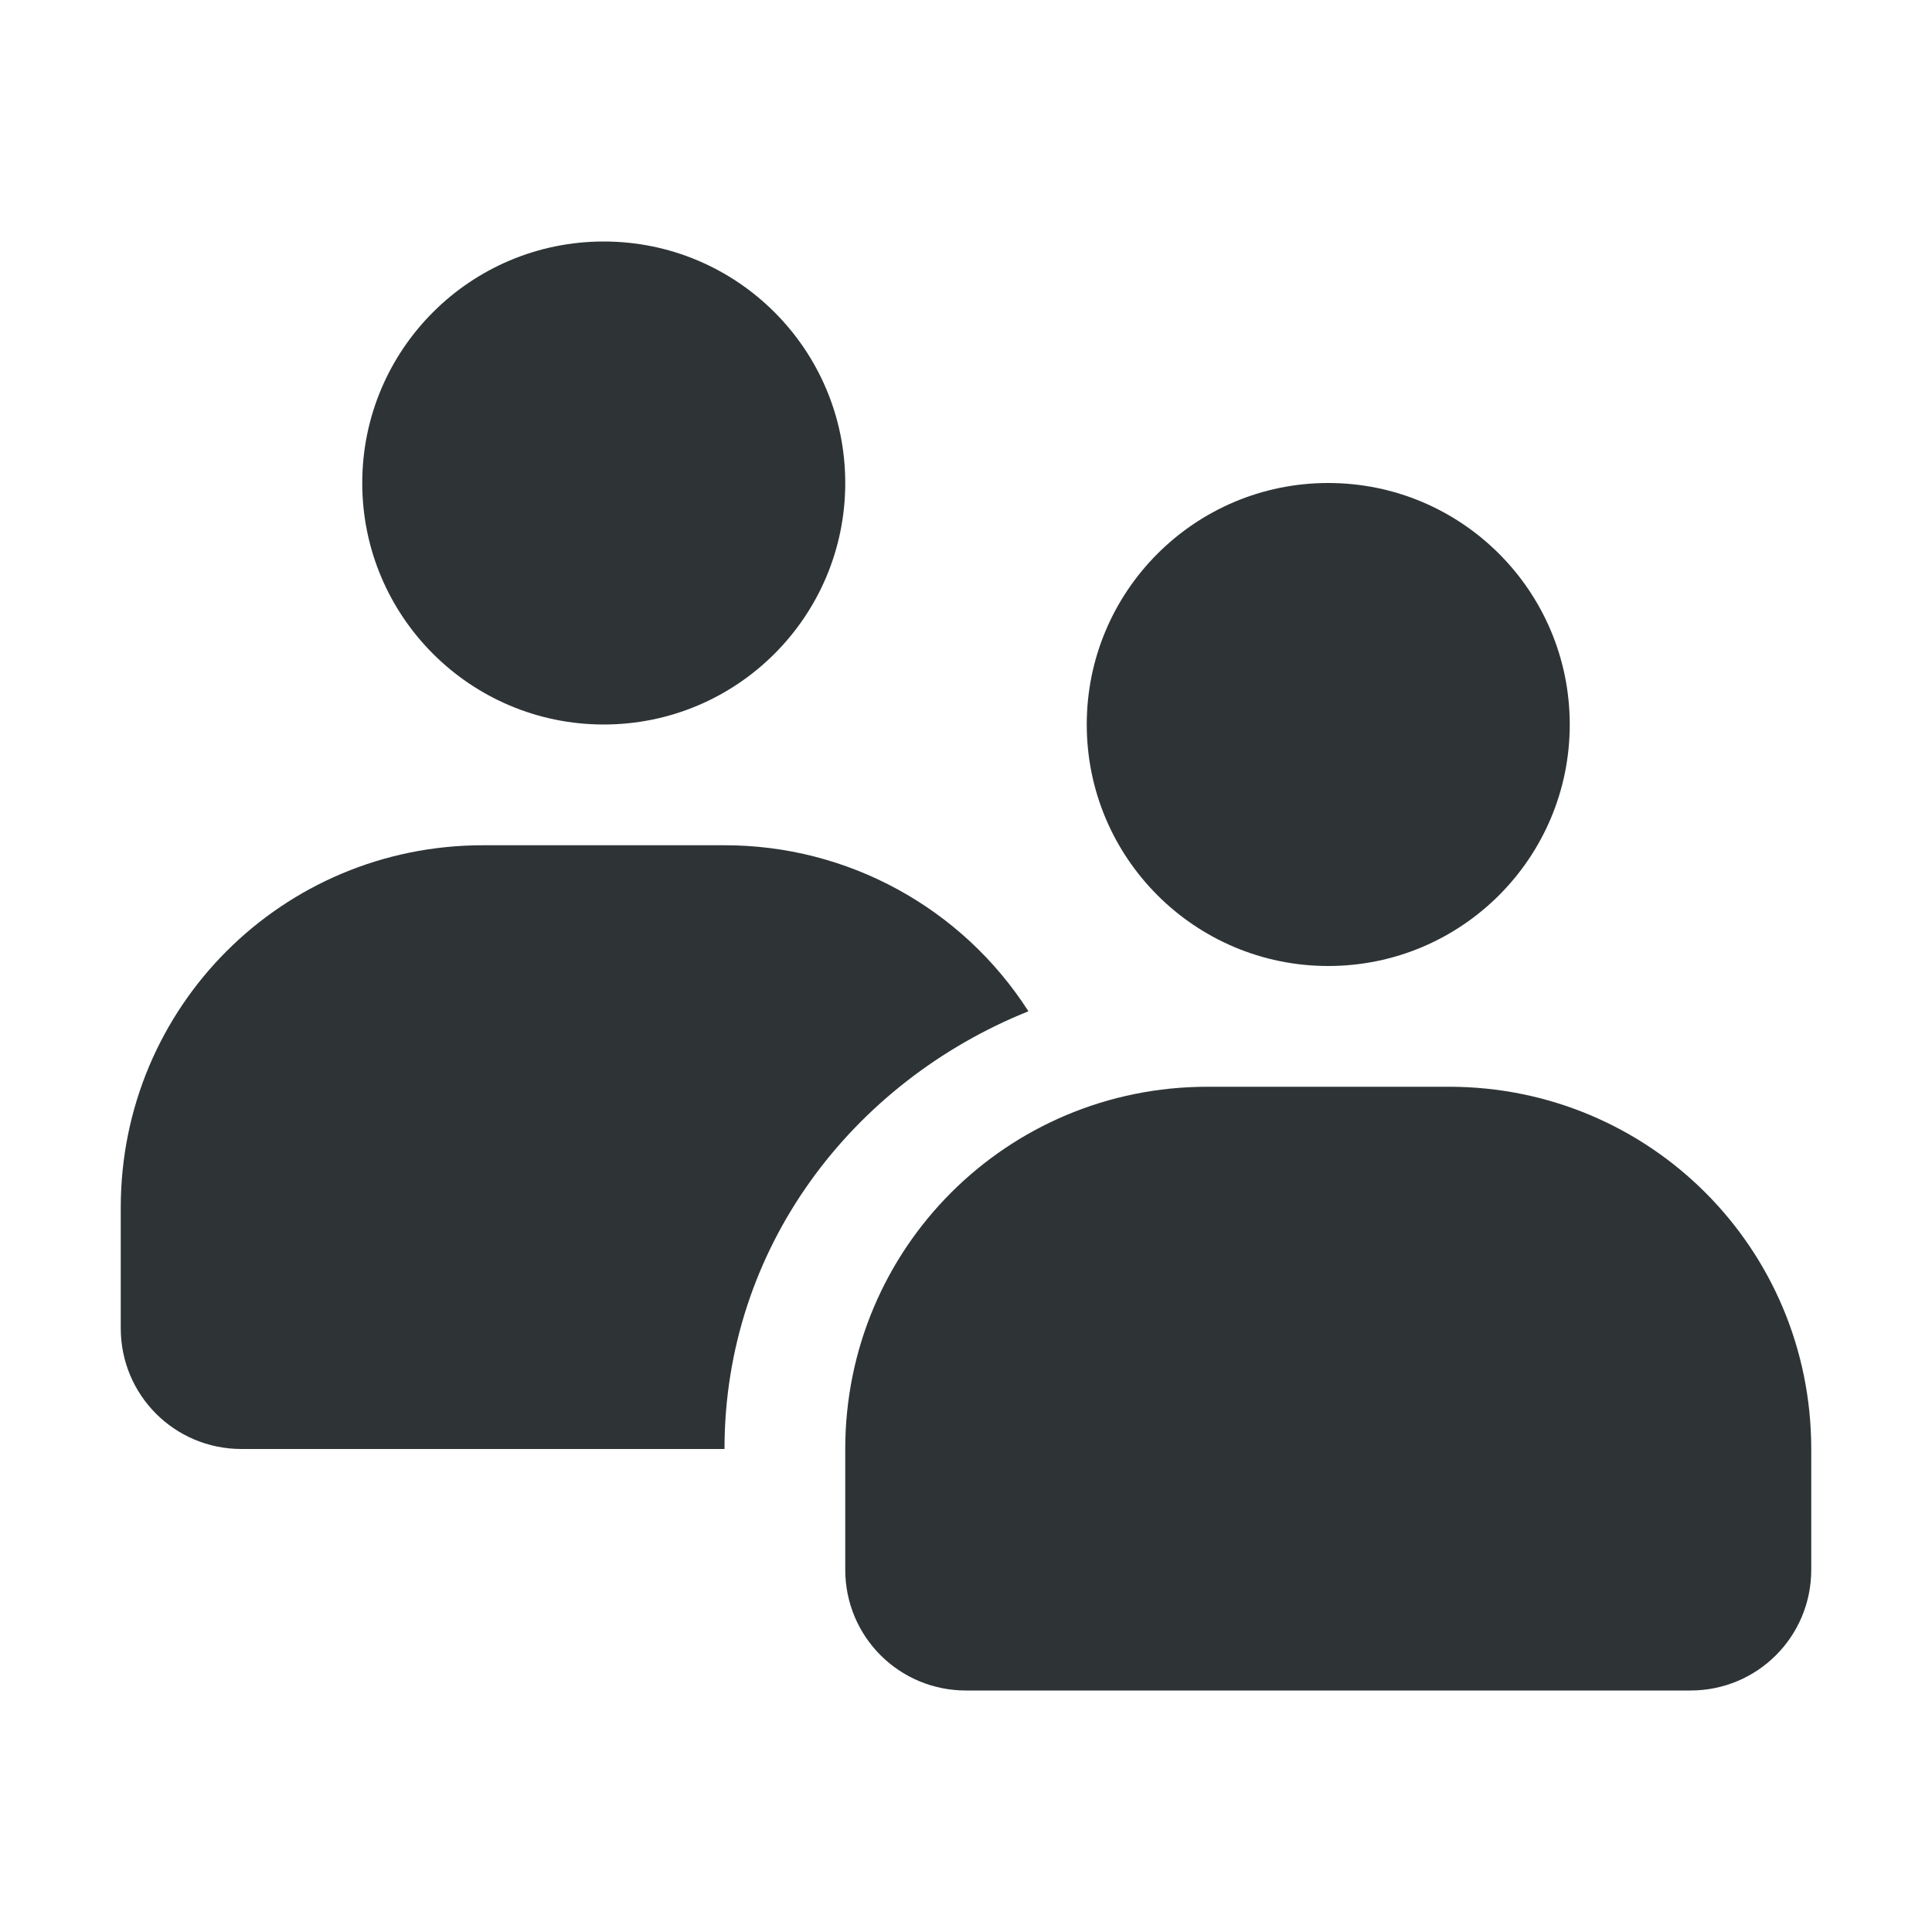
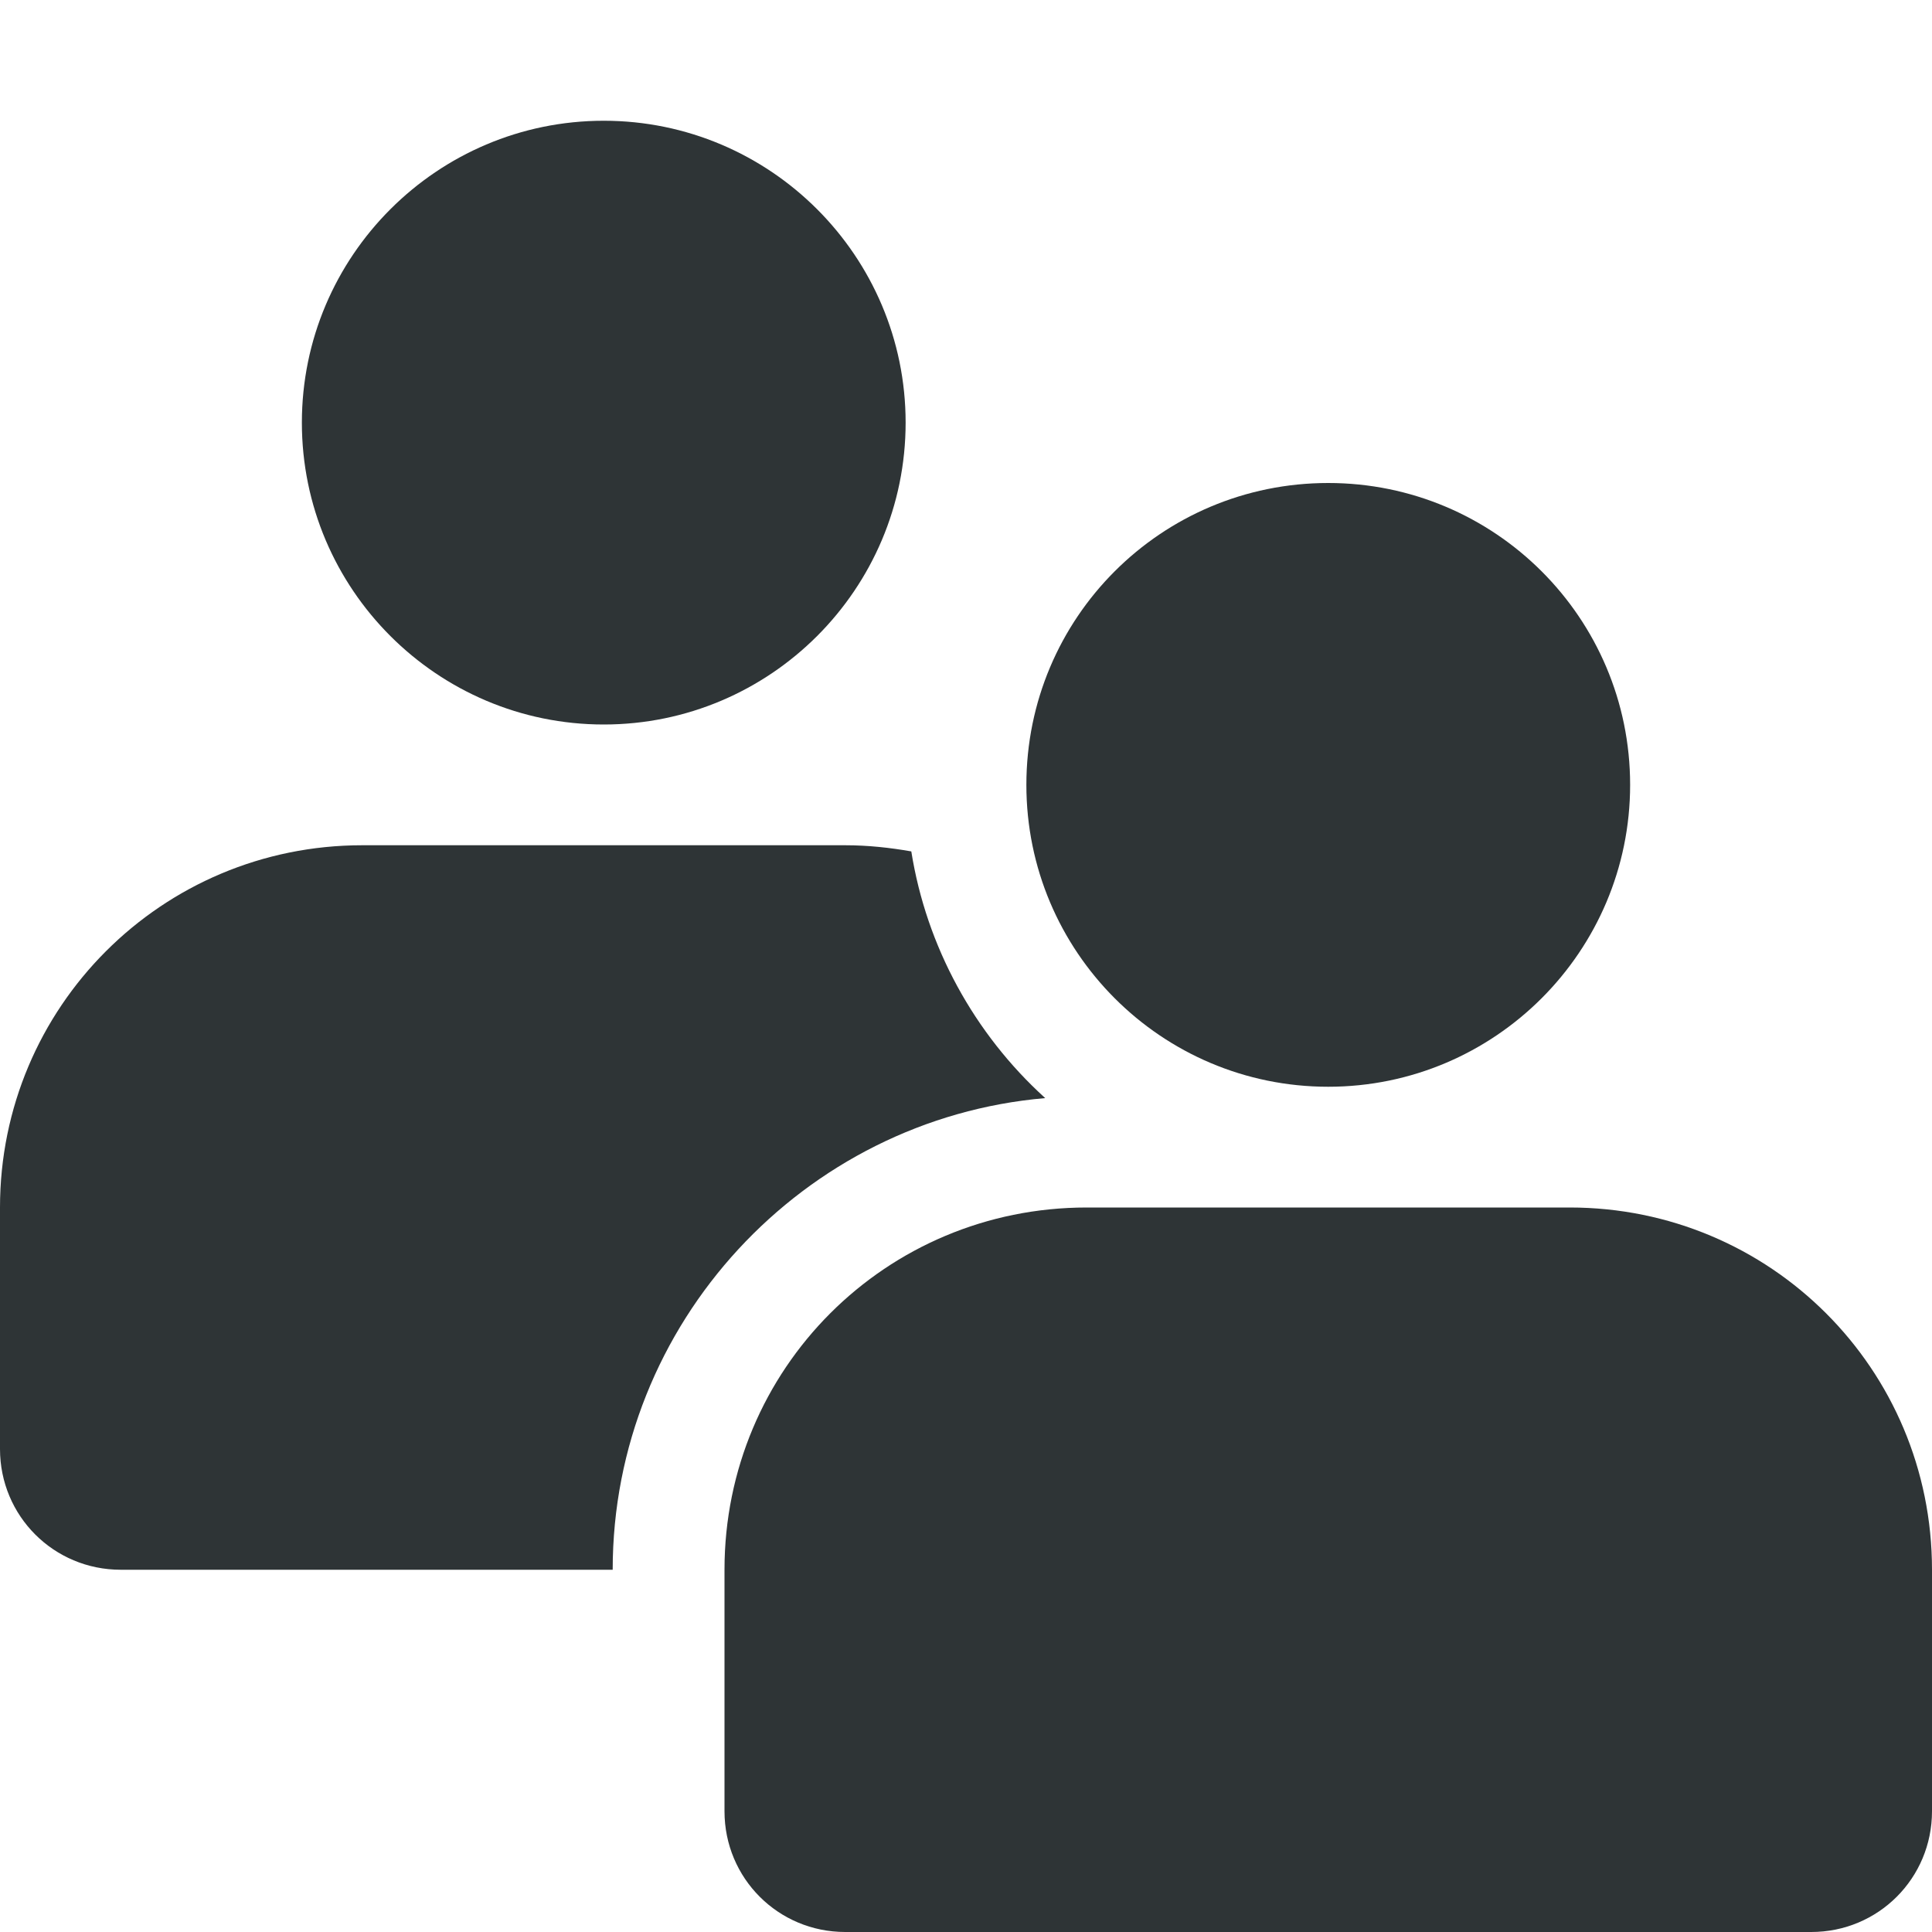
- <svg xmlns="http://www.w3.org/2000/svg" width="16" height="16">
-   <g color="#bebebe" fill="#2e3436">
-     <path d="M11 4a2 2 0 00-2 2 2 2 0 002 2 2 2 0 002-2 2 2 0 00-2-2zm-1 5c-1.662 0-3 1.338-3 3v1c0 .554.446 1 1 1h6c.554 0 1-.446 1-1v-1c0-1.662-1.338-3-3-3z" style="marker:none" overflow="visible" />
-     <path d="M5 2a2 2 0 00-2 2 2 2 0 002 2 2 2 0 002-2 2 2 0 00-2-2zM4 7c-1.662 0-3 1.338-3 3v1c0 .554.446 1 1 1h4c0-1.665 1.056-3.038 2.517-3.625A2.986 2.986 0 006 7zm5 3.268c-.6.34-1 .976-1 1.732.554 0 1-.446 1-1v-.25z" style="marker:none" overflow="visible" />
+ <svg xmlns="http://www.w3.org/2000/svg" height="16px" viewBox="0 0 16 16" width="16px">
+   <g fill="#2e3436">
+     <path d="m 13.5 6.5 c 0 1.379 -1.121 2.5 -2.5 2.5 c -1.383 0 -2.5 -1.121 -2.5 -2.5 c 0 -1.383 1.117 -2.5 2.5 -2.5 c 1.379 0 2.5 1.117 2.5 2.5 z m 0 0" />
+     <path d="m 7.5 3.5 c 0 1.379 -1.121 2.5 -2.5 2.5 s -2.5 -1.121 -2.5 -2.5 s 1.121 -2.5 2.5 -2.5 s 2.5 1.121 2.5 2.5 z m 0 0" />
+     <path d="m 3 7 c -1.66 0 -3 1.34 -3 3 v 2 c 0 0.555 0.445 1 1 1 h 4.074 c 0 -2.043 1.582 -3.734 3.582 -3.906 c -0.59 -0.535 -0.984 -1.258 -1.109 -2.043 c -0.176 -0.031 -0.359 -0.051 -0.547 -0.051 z m 6 3.926 c -1.168 0 -2.078 0.906 -2.078 2.074 h 2.078 c 0.555 0 1 -0.445 1 -1 v -1.074 z m 0 0" />
+     <path d="m 9 10 c -1.664 0 -3 1.336 -3 3 v 2 c 0 0.555 0.445 1 1 1 h 8 c 0.555 0 1 -0.445 1 -1 v -2 c 0 -1.664 -1.34 -3 -3 -3 z m 0 0" />
  </g>
</svg>
